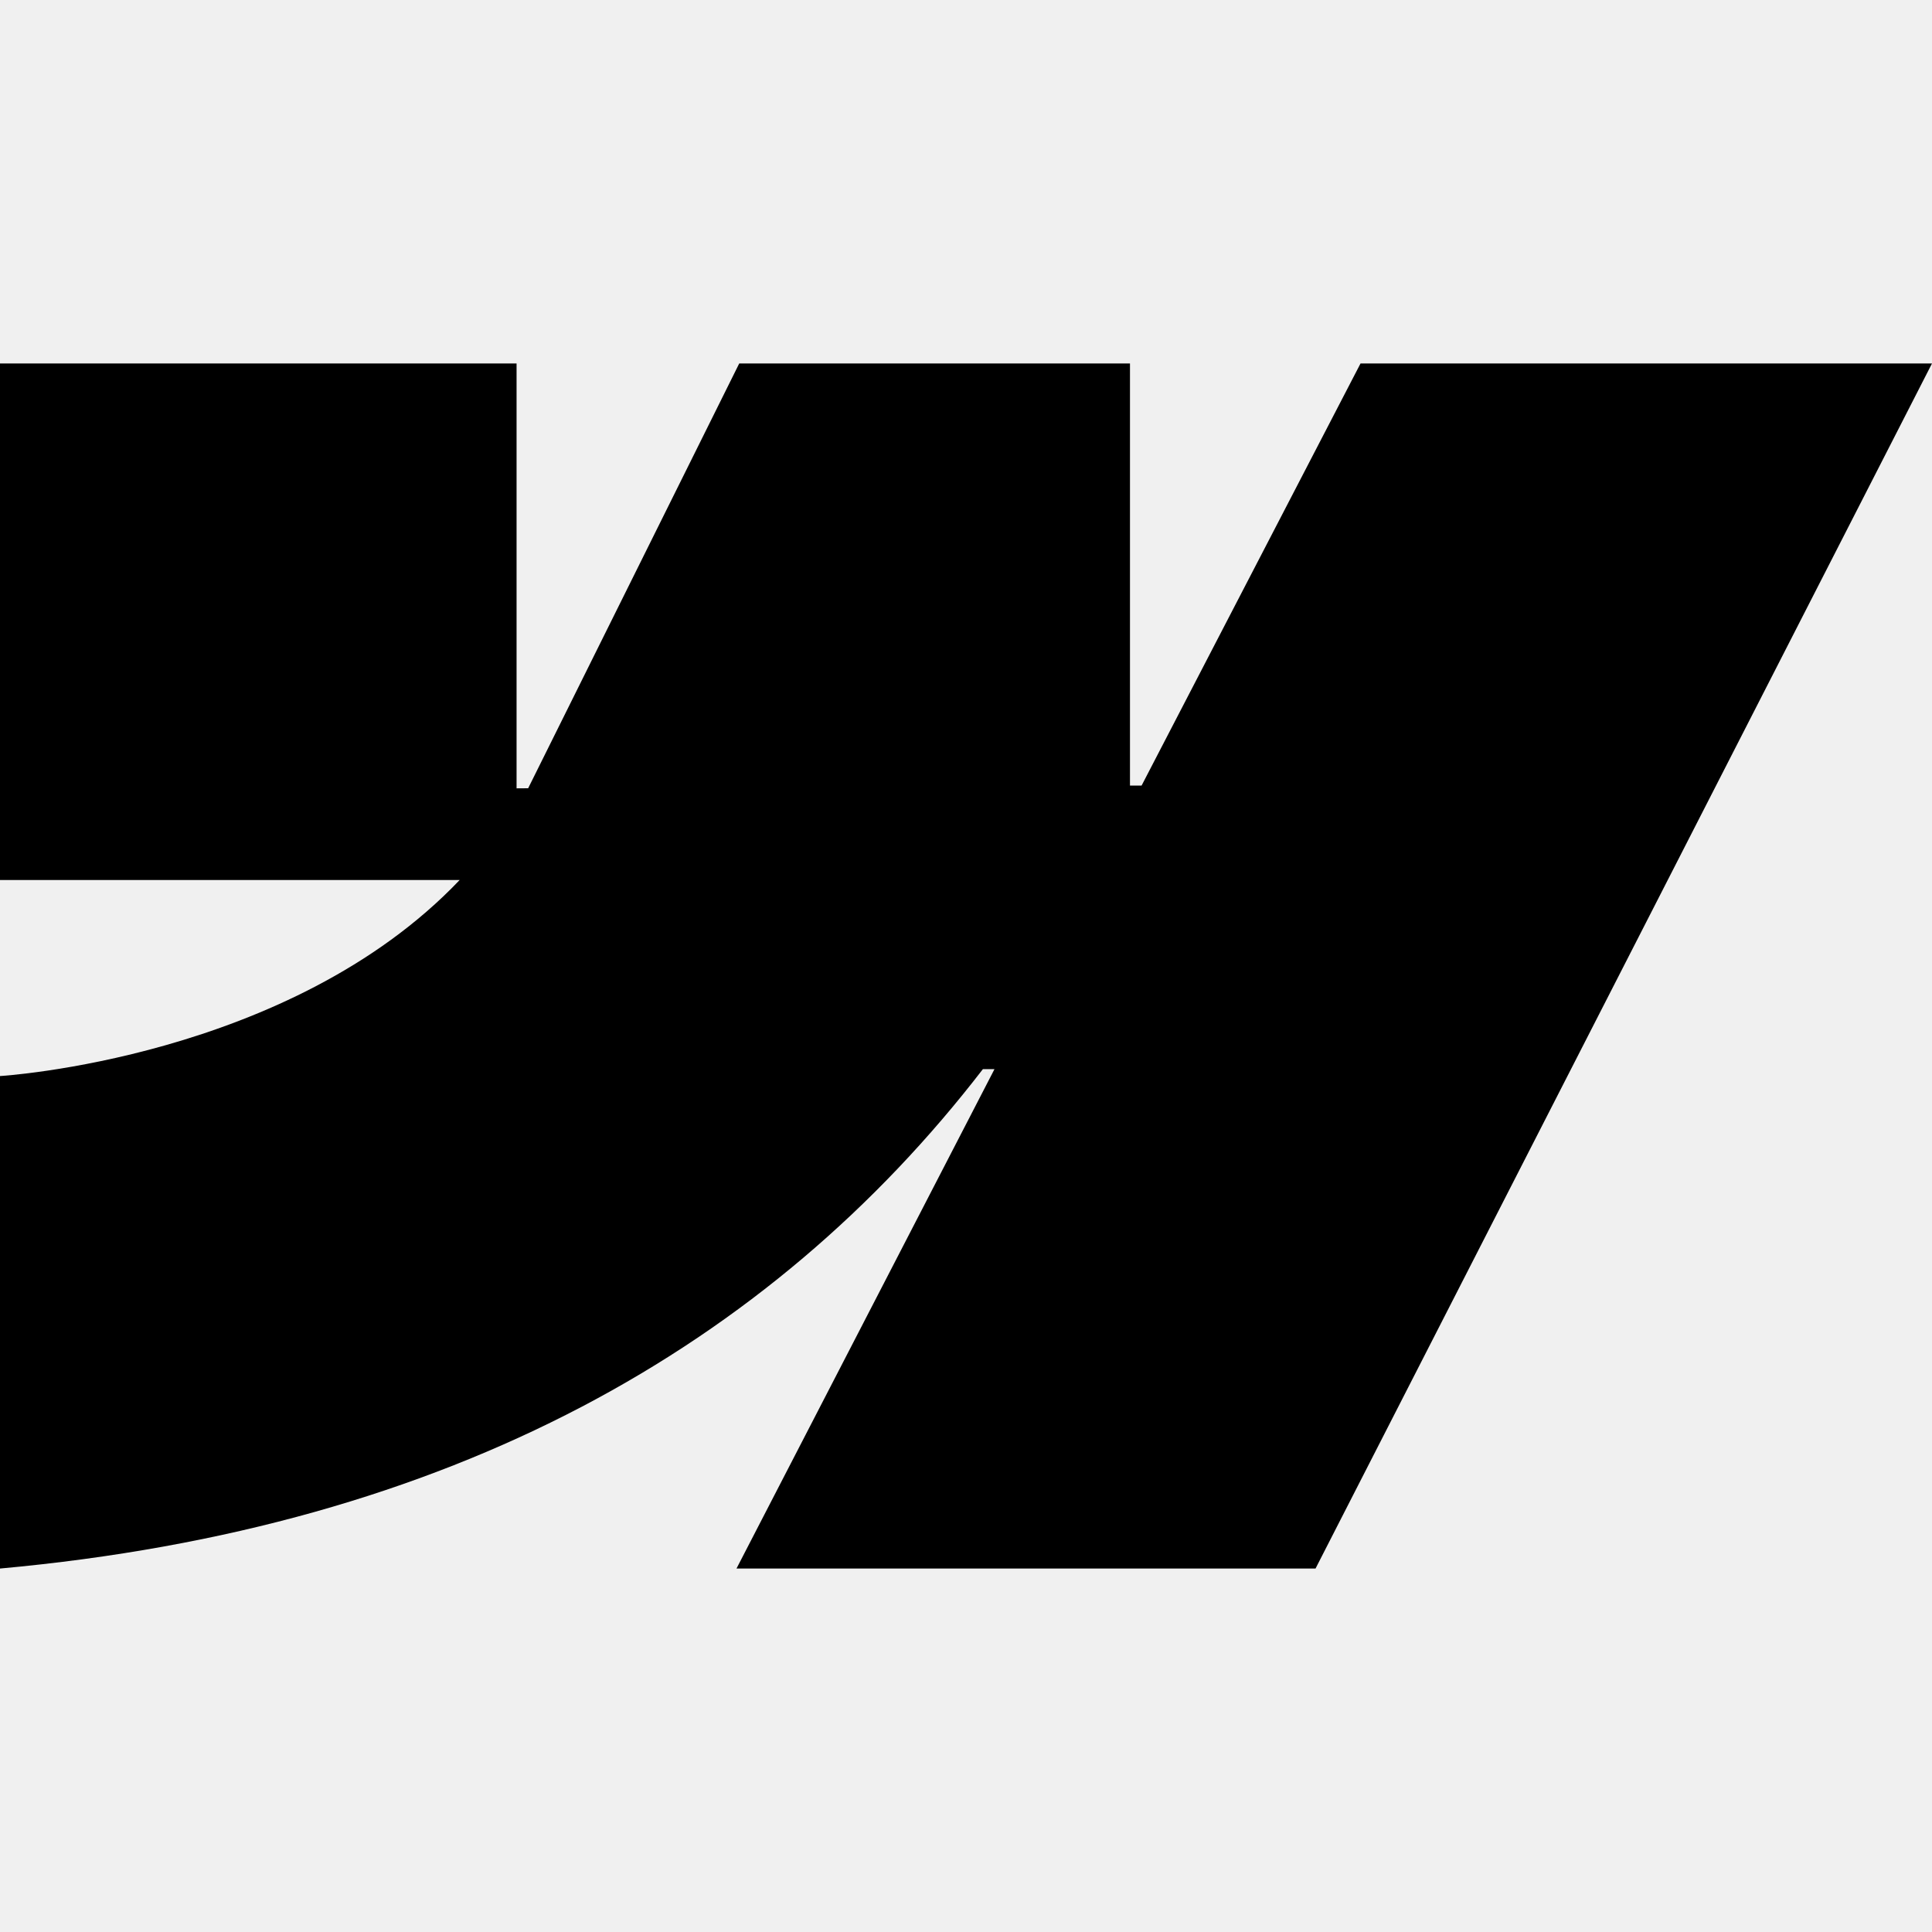
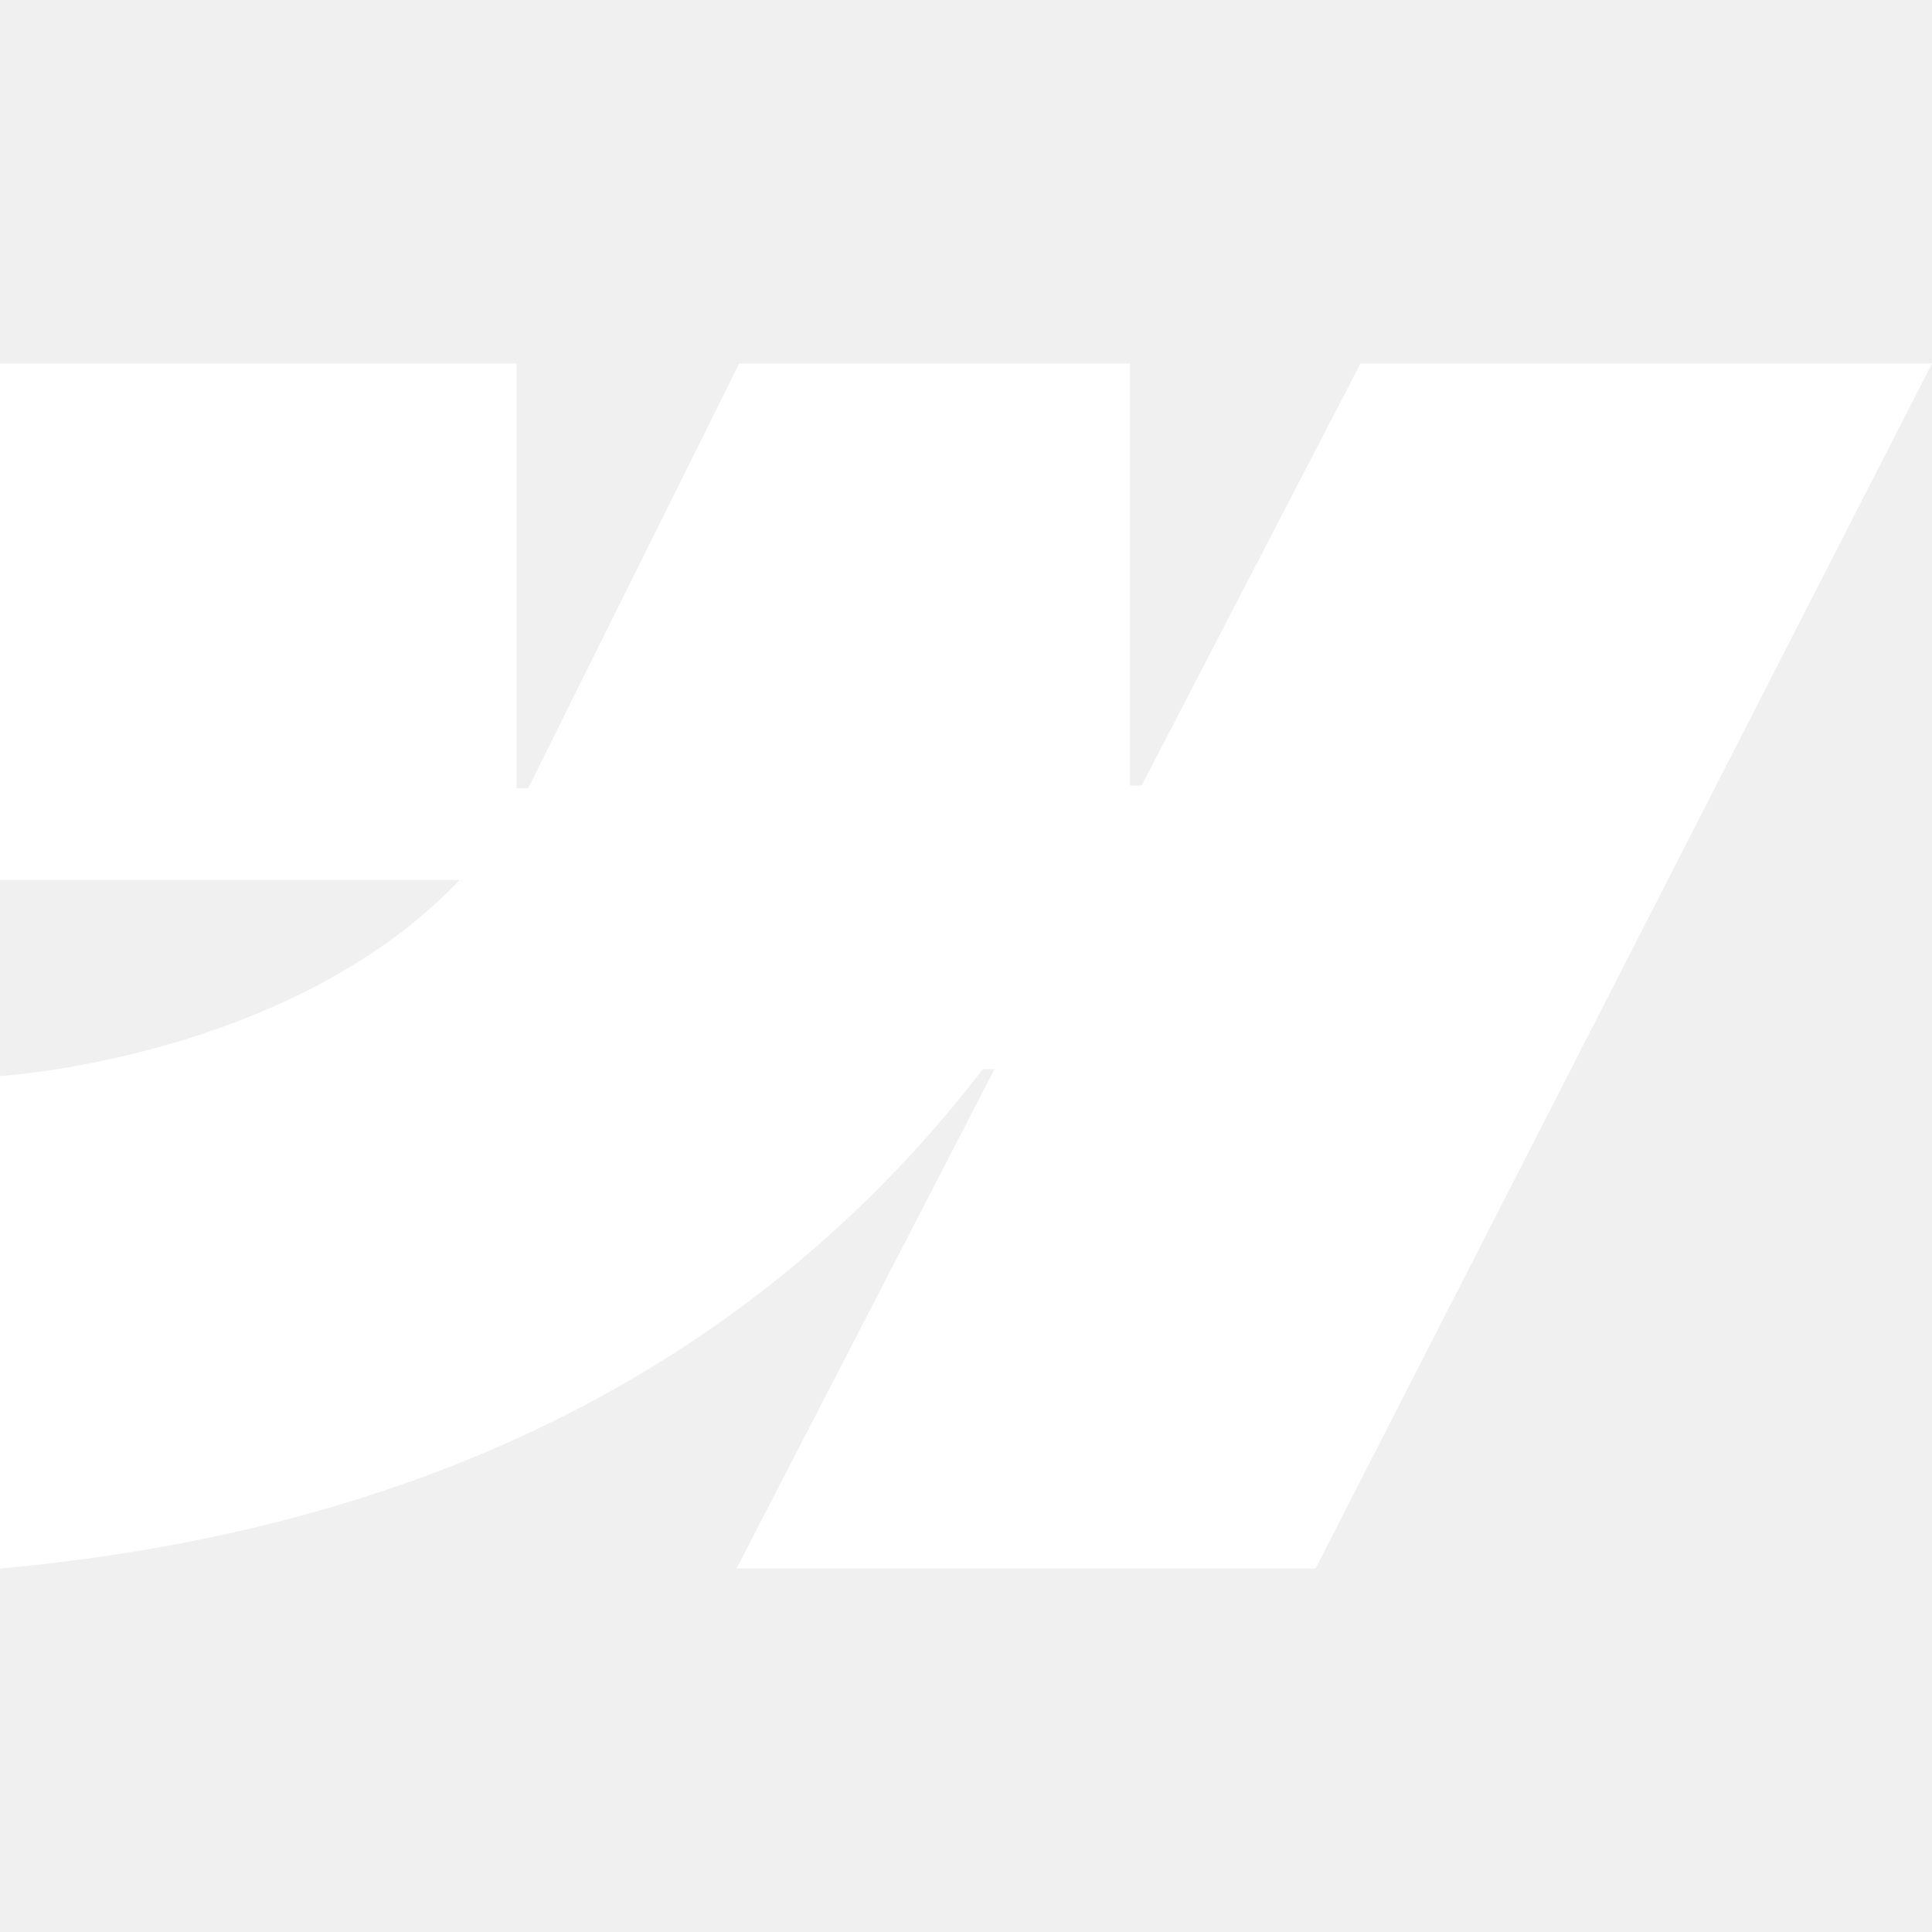
- <svg xmlns="http://www.w3.org/2000/svg" fill="currentColor" role="img" viewBox="0 0 24 24">
+ <svg xmlns="http://www.w3.org/2000/svg" fill="#FFFFFF" role="img" viewBox="0 0 24 24">
  <path d="m24 4.515-7.658 14.97H9.149l3.205-6.204h-.144C9.566 16.713 5.621 18.973 0 19.485v-6.118s3.596-.213 5.71-2.435H0V4.515h6.417v5.278l.144-.001 2.622-5.277h4.854v5.244h.144l2.72-5.244H24Z" />
</svg>
